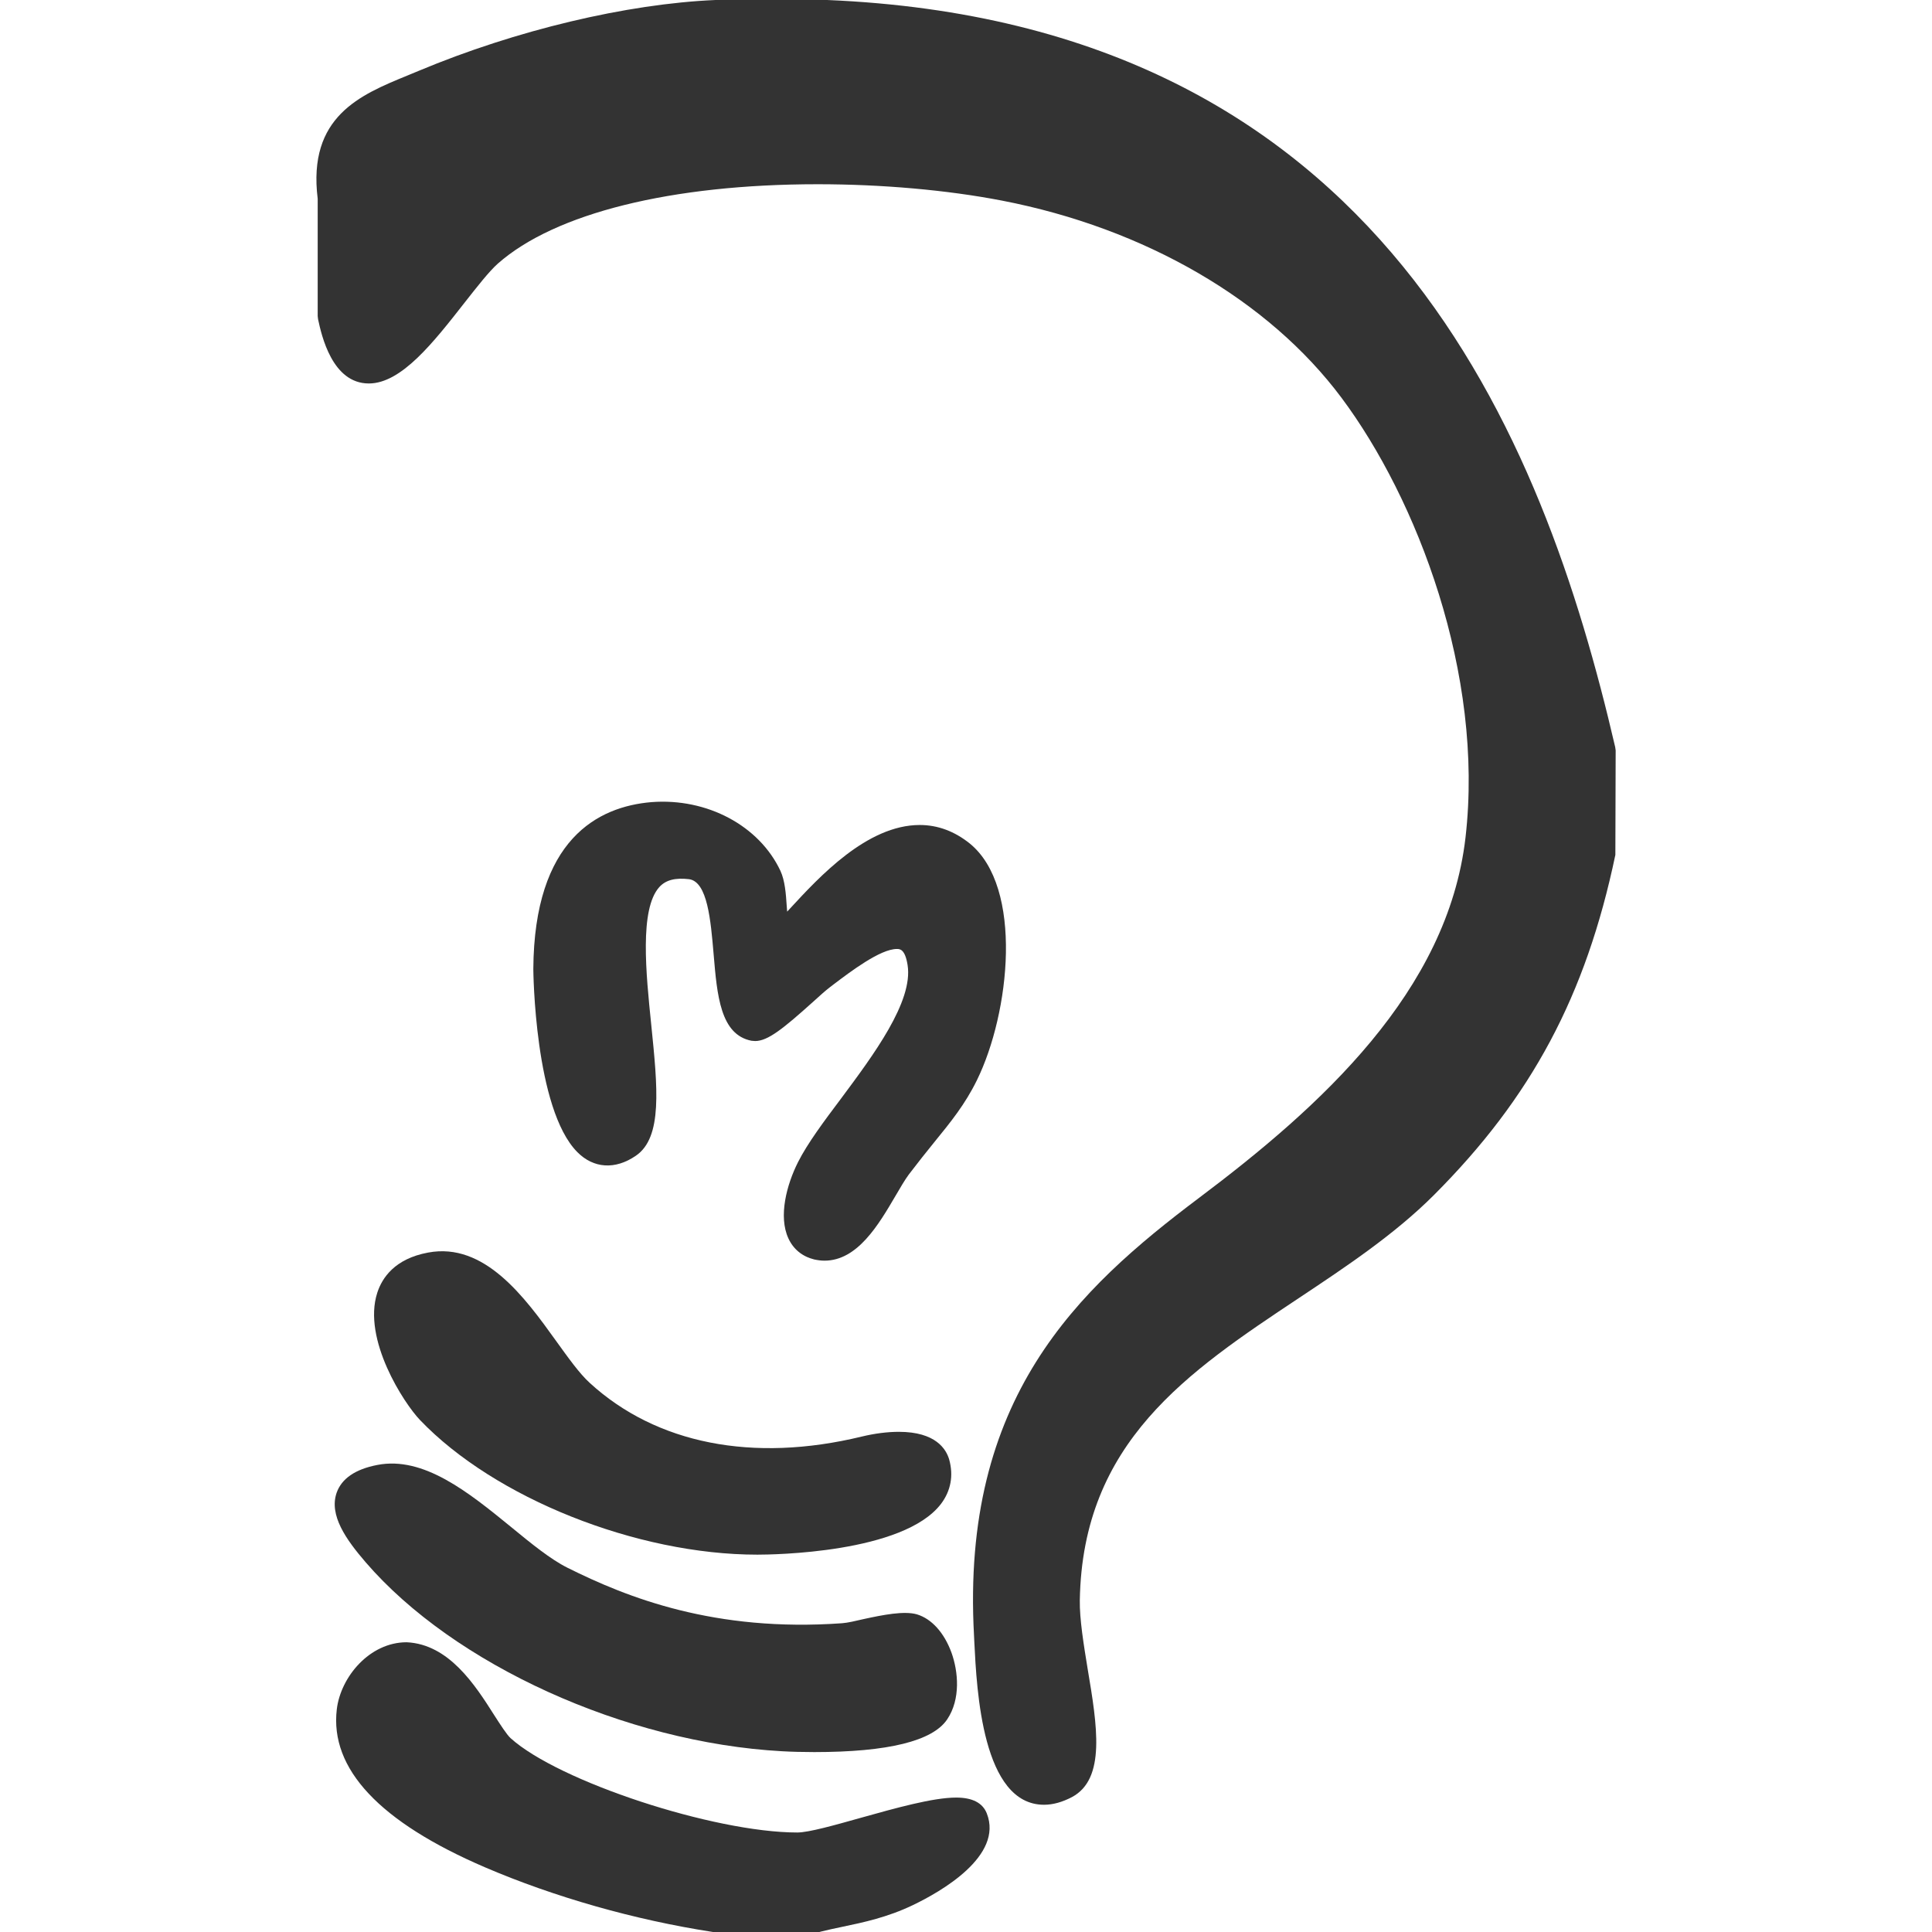
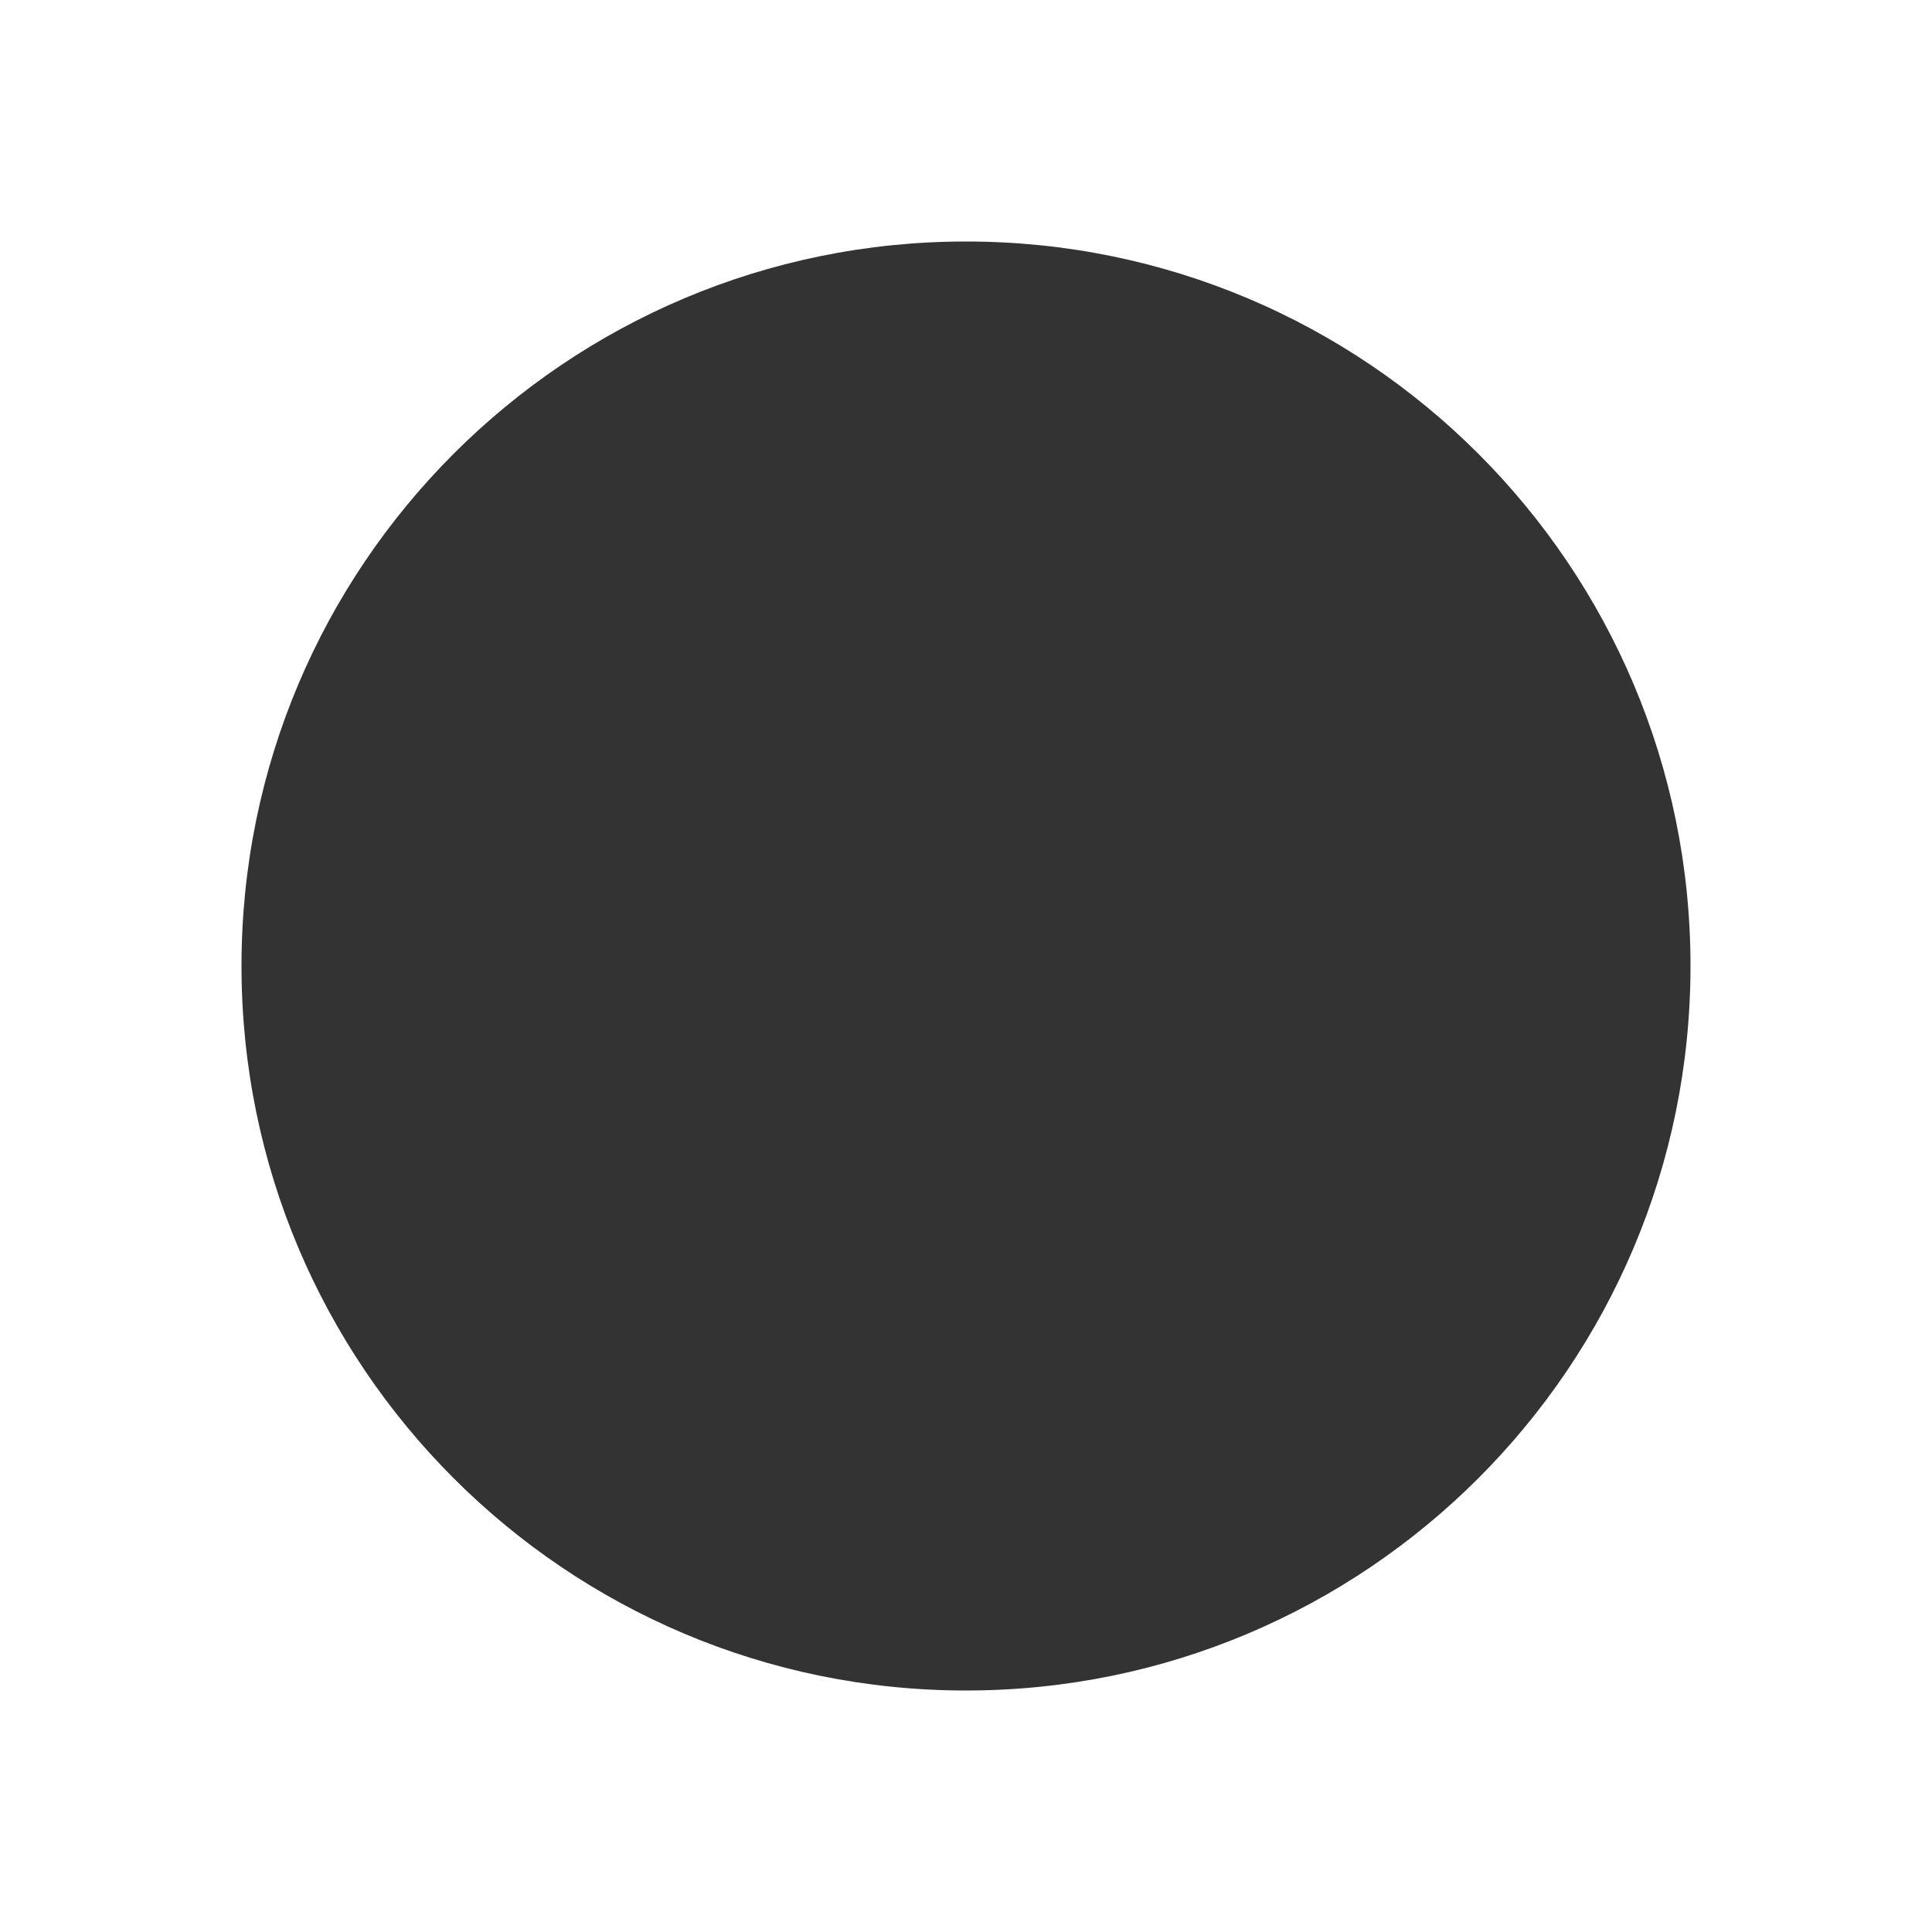
<svg xmlns="http://www.w3.org/2000/svg" version="1.1" id="icon-m-common-jabber-layer" x="0px" y="0px" width="64px" height="64px" viewBox="0 0 64 64" style="enable-background:new 0 0 64 64;" xml:space="preserve">
  <g id="icon-m-common-jabber">
    <rect style="fill:none;" width="64" height="64" />
-     <path style="fill:#333333;" d="M53.505,24.746C51.122,14.493,45.827,0.772,27.399,0h-3.697c-2.938,0.125-6.615,1-9.832,2.347   l-0.377,0.156c-1.549,0.636-3.309,1.353-2.969,4.08v3.886l0.012,0.105c0.113,0.526,0.464,2.129,1.682,2.129   c1.08,0,2.141-1.361,3.168-2.672c0.42-0.535,0.813-1.038,1.104-1.297c1.891-1.672,5.754-2.631,10.598-2.631   c2.119,0,4.285,0.191,6.102,0.542c4.734,0.915,8.836,3.297,11.25,6.533c2.494,3.34,4.732,9.139,4.107,14.564   c-0.59,5.109-4.799,8.913-8.84,11.949c-4.004,3.014-7.879,6.616-7.441,14.495l0.01,0.215c0.08,1.607,0.267,5.386,2.311,5.384   c0.293,0,0.604-0.087,0.924-0.255c1.127-0.604,0.834-2.368,0.521-4.233c-0.133-0.813-0.271-1.654-0.262-2.286   c0.09-5.241,3.572-7.561,7.264-10.016c1.555-1.034,3.164-2.105,4.461-3.402c3.24-3.241,5.039-6.611,6.016-11.274l0.01-3.462   L53.505,24.746z" />
-     <path style="fill:#333333;" d="M26.435,38.498c-0.375,0.746-0.656,1.795-0.318,2.526c0.166,0.36,0.461,0.599,0.854,0.697   c0.113,0.024,0.229,0.04,0.342,0.04c1.092,0,1.791-1.19,2.352-2.147c0.158-0.27,0.303-0.52,0.439-0.705   c0.307-0.404,0.586-0.753,0.844-1.071c0.547-0.672,1.02-1.253,1.412-2.052c1.096-2.23,1.549-6.397-0.238-7.846   c-0.498-0.4-1.055-0.611-1.654-0.611c-1.748,0-3.334,1.725-4.285,2.754l-0.107,0.116c-0.004-0.063-0.01-0.125-0.014-0.175   c-0.027-0.417-0.059-0.85-0.209-1.176c-0.701-1.493-2.426-2.418-4.268-2.277c-1.773,0.147-3.892,1.227-3.918,5.529   c0,0.047,0.038,4.637,1.458,6.065c0.537,0.542,1.253,0.591,1.939,0.12c0.889-0.607,0.721-2.252,0.51-4.332   c-0.176-1.71-0.393-3.835,0.266-4.567c0.217-0.239,0.533-0.314,0.984-0.262c0.613,0.081,0.72,1.364,0.816,2.489   c0.115,1.368,0.225,2.661,1.252,2.863l0.123,0.01c0.422,0,0.932-0.413,1.91-1.291c0.23-0.209,0.432-0.391,0.564-0.49l0.115-0.088   c0.582-0.441,1.559-1.181,2.107-1.181c0.094,0,0.27,0,0.354,0.532c0.193,1.209-1.135,2.986-2.201,4.419   C27.288,37.152,26.749,37.876,26.435,38.498z" />
-     <path style="fill:#333333;" d="M14.181,41.493c-1.104,0.204-1.525,0.838-1.684,1.333c-0.497,1.542,0.887,3.663,1.417,4.215   c2.473,2.585,7.172,4.459,11.174,4.459c0.492,0,4.842-0.046,6.086-1.685c0.322-0.427,0.416-0.932,0.271-1.46   c-0.098-0.346-0.443-0.924-1.67-0.924c-0.377,0-0.803,0.054-1.232,0.158c-3.602,0.873-6.803,0.239-9.004-1.776   c-0.342-0.309-0.719-0.84-1.121-1.397C17.382,42.972,16.05,41.142,14.181,41.493z" />
-     <path style="fill:#333333;" d="M11.151,49.451c-0.256,0.743,0.311,1.545,0.961,2.3c2.929,3.398,8.6,5.973,13.789,6.261   c0.318,0.018,0.686,0.028,1.074,0.028c2.441,0,3.924-0.365,4.404-1.087c0.449-0.671,0.365-1.584,0.139-2.21   c-0.244-0.664-0.66-1.12-1.145-1.266c-0.427-0.122-1.136,0.021-1.75,0.154c-0.281,0.065-0.544,0.128-0.734,0.141   c-4.211,0.299-7.104-0.846-9.092-1.839c-0.568-0.284-1.203-0.804-1.873-1.354c-1.406-1.148-2.896-2.351-4.428-2.05   C11.767,48.67,11.315,48.982,11.151,49.451z" />
-     <path style="fill:#333333;" d="M31.675,59.547c-0.768,0-1.996,0.345-3.184,0.677c-0.838,0.236-1.701,0.479-2.078,0.48   c-2.77,0-7.92-1.695-9.5-3.126c-0.127-0.116-0.338-0.446-0.541-0.761c-0.631-0.995-1.5-2.351-2.902-2.415   c-1.225,0-2.184,1.145-2.313,2.219c-0.236,1.974,1.416,3.736,4.914,5.238c2.287,0.98,4.939,1.739,7.547,2.141h3.527l0.059-0.016   c0.227-0.056,0.457-0.106,0.695-0.155c0.705-0.147,1.502-0.317,2.34-0.719c0.922-0.442,3.008-1.626,2.449-3.041   C32.55,59.722,32.212,59.547,31.675,59.547z" />
+     <circle style="fill:#333333;" cx="32" cy="32" r="24" />
  </g>
</svg>
